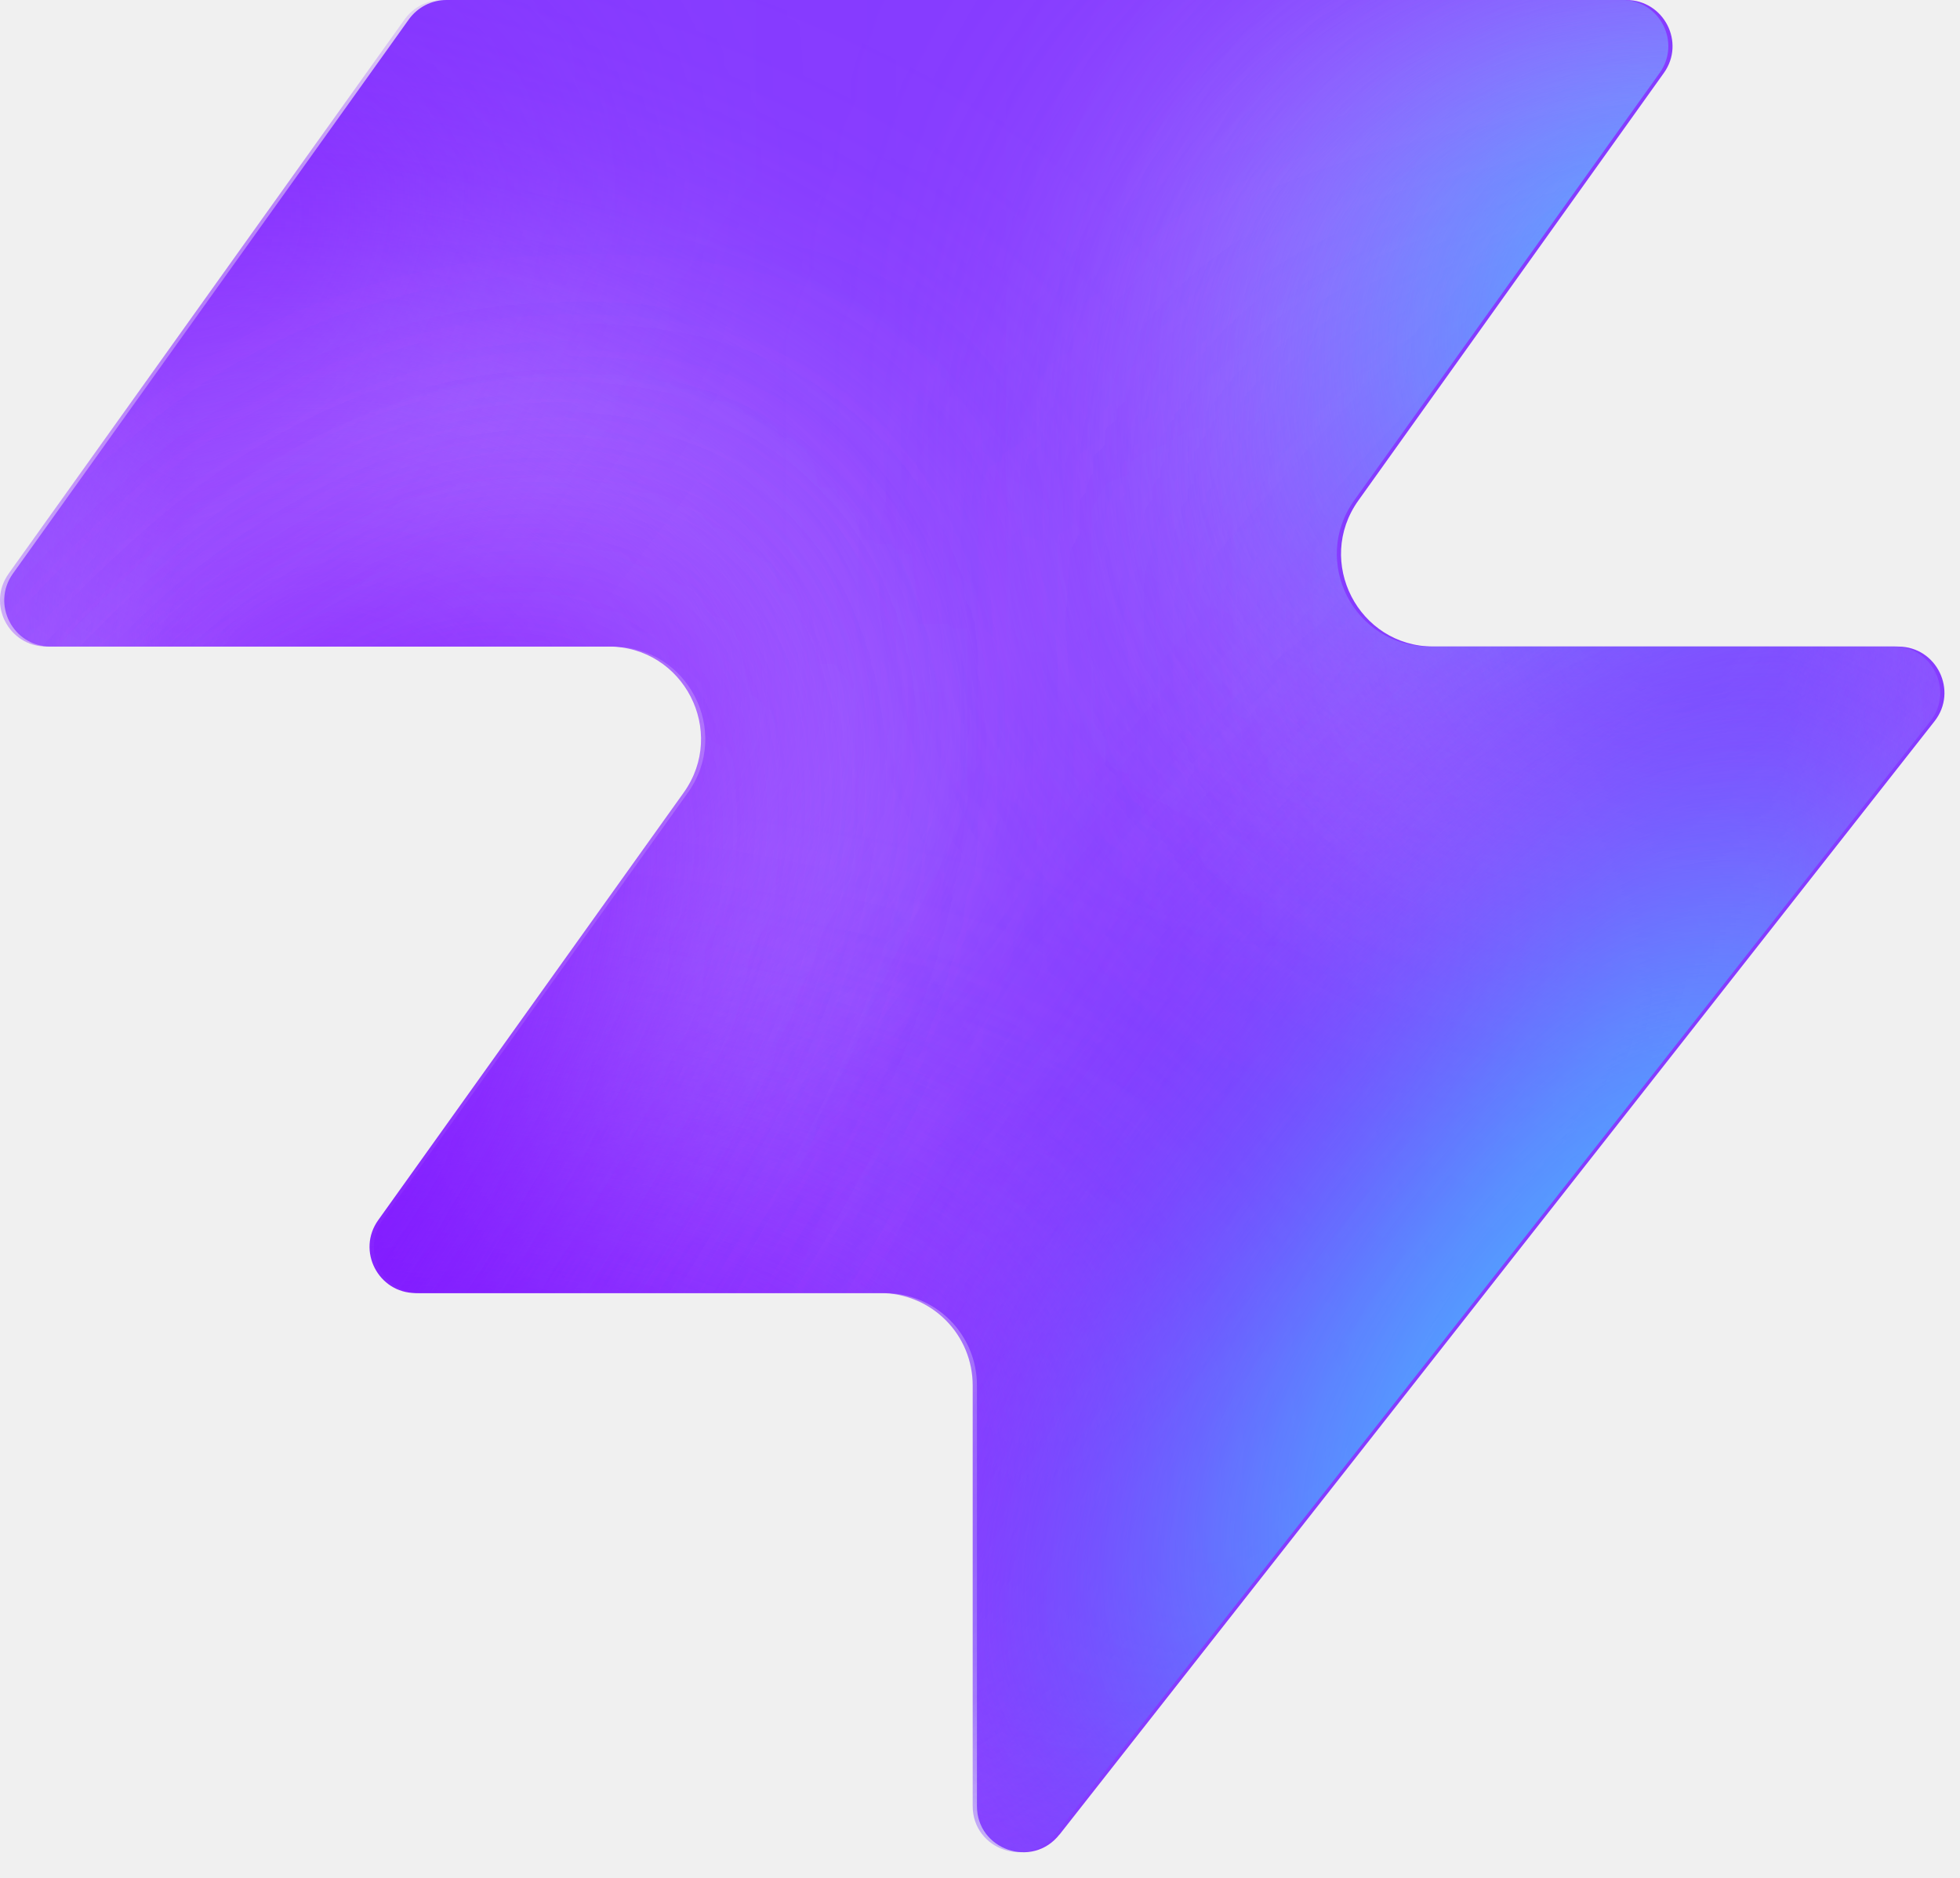
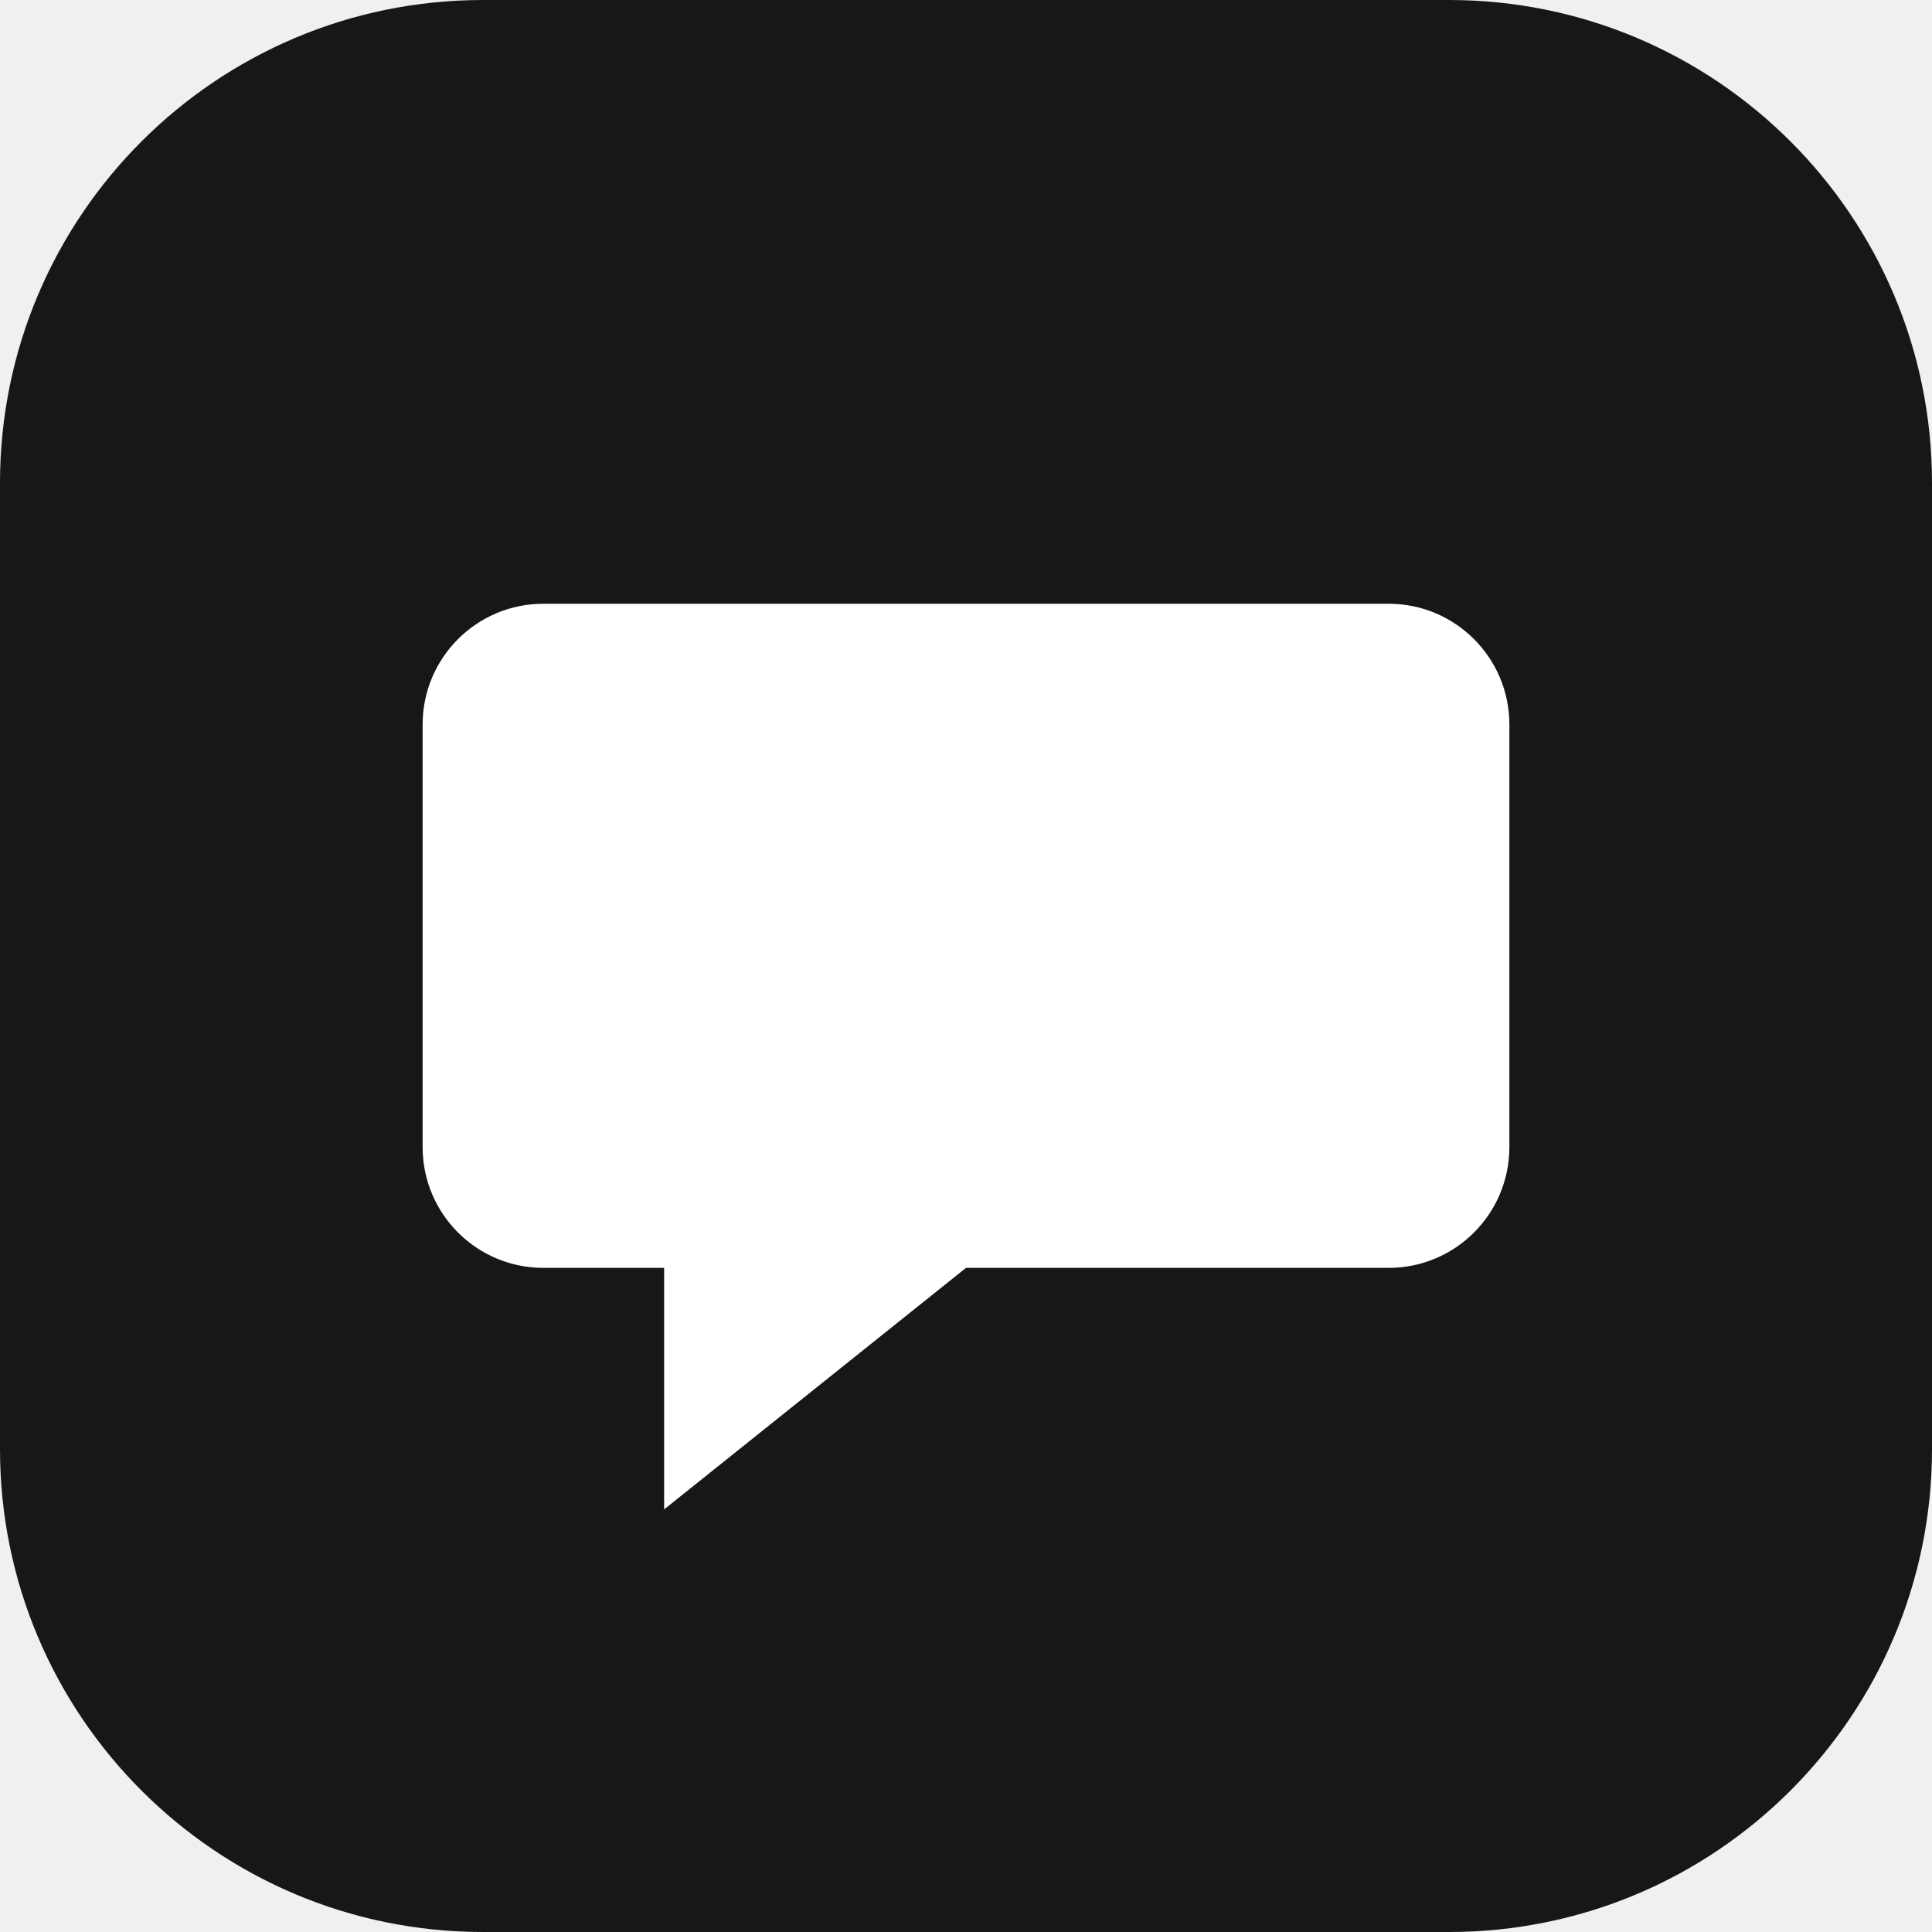
- <svg xmlns="http://www.w3.org/2000/svg" width="48" height="46" fill="none" viewBox="0 0 48 46">
-   <path fill="#863bff" d="M25.946 44.938c-.664.845-2.021.375-2.021-.698V33.937a2.26 2.26 0 0 0-2.262-2.262H10.287c-.92 0-1.456-1.04-.92-1.788l7.48-10.471c1.07-1.497 0-3.578-1.842-3.578H1.237c-.92 0-1.456-1.04-.92-1.788L10.013.474c.214-.297.556-.474.92-.474h28.894c.92 0 1.456 1.04.92 1.788l-7.48 10.471c-1.07 1.498 0 3.579 1.842 3.579h11.377c.943 0 1.473 1.088.89 1.83L25.947 44.94z" style="fill:#863bff;fill:color(display-p3 .525 .23 1);fill-opacity:1" />
-   <mask id="a" width="48" height="46" x="0" y="0" maskUnits="userSpaceOnUse" style="mask-type:alpha">
-     <path fill="#000" d="M25.842 44.938c-.664.844-2.021.375-2.021-.698V33.937a2.26 2.26 0 0 0-2.262-2.262H10.183c-.92 0-1.456-1.04-.92-1.788l7.48-10.471c1.07-1.498 0-3.579-1.842-3.579H1.133c-.92 0-1.456-1.04-.92-1.787L9.91.473c.214-.297.556-.474.92-.474h28.894c.92 0 1.456 1.04.92 1.788l-7.48 10.471c-1.07 1.498 0 3.578 1.842 3.578h11.377c.943 0 1.473 1.088.89 1.832L25.843 44.94z" style="fill:#000;fill-opacity:1" />
-   </mask>
-   <g mask="url(#a)">
-     <g filter="url(#b)">
-       <ellipse cx="5.508" cy="14.704" fill="#ede6ff" rx="5.508" ry="14.704" style="fill:#ede6ff;fill:color(display-p3 .927 .903 1);fill-opacity:1" transform="matrix(.00324 1 1 -.00324 -4.47 31.516)" />
-     </g>
-     <g filter="url(#c)">
-       <ellipse cx="10.399" cy="29.851" fill="#ede6ff" rx="10.399" ry="29.851" style="fill:#ede6ff;fill:color(display-p3 .927 .903 1);fill-opacity:1" transform="matrix(.00324 1 1 -.00324 -39.328 7.883)" />
-     </g>
-     <g filter="url(#d)">
-       <ellipse cx="5.508" cy="30.487" fill="#7e14ff" rx="5.508" ry="30.487" style="fill:#7e14ff;fill:color(display-p3 .492 .077 1);fill-opacity:1" transform="rotate(89.814 -25.913 -14.639)scale(1 -1)" />
-     </g>
-     <g filter="url(#e)">
-       <ellipse cx="5.508" cy="30.599" fill="#7e14ff" rx="5.508" ry="30.599" style="fill:#7e14ff;fill:color(display-p3 .492 .077 1);fill-opacity:1" transform="rotate(89.814 -32.644 -3.334)scale(1 -1)" />
-     </g>
-     <g filter="url(#f)">
-       <ellipse cx="5.508" cy="30.599" fill="#7e14ff" rx="5.508" ry="30.599" style="fill:#7e14ff;fill:color(display-p3 .492 .077 1);fill-opacity:1" transform="matrix(.00324 1 1 -.00324 -34.34 30.47)" />
-     </g>
-     <g filter="url(#g)">
-       <ellipse cx="14.072" cy="22.078" fill="#ede6ff" rx="14.072" ry="22.078" style="fill:#ede6ff;fill:color(display-p3 .927 .903 1);fill-opacity:1" transform="rotate(93.35 24.506 48.493)scale(-1 1)" />
-     </g>
-     <g filter="url(#h)">
-       <ellipse cx="3.47" cy="21.501" fill="#7e14ff" rx="3.47" ry="21.501" style="fill:#7e14ff;fill:color(display-p3 .492 .077 1);fill-opacity:1" transform="rotate(89.009 28.708 47.59)scale(-1 1)" />
-     </g>
-     <g filter="url(#i)">
-       <ellipse cx="3.47" cy="21.501" fill="#7e14ff" rx="3.47" ry="21.501" style="fill:#7e14ff;fill:color(display-p3 .492 .077 1);fill-opacity:1" transform="rotate(89.009 28.708 47.59)scale(-1 1)" />
-     </g>
-     <g filter="url(#j)">
-       <ellipse cx=".387" cy="8.972" fill="#7e14ff" rx="4.407" ry="29.108" style="fill:#7e14ff;fill:color(display-p3 .492 .077 1);fill-opacity:1" transform="rotate(39.51 .387 8.972)" />
-     </g>
-     <g filter="url(#k)">
-       <ellipse cx="47.523" cy="-6.092" fill="#7e14ff" rx="4.407" ry="29.108" style="fill:#7e14ff;fill:color(display-p3 .492 .077 1);fill-opacity:1" transform="rotate(37.892 47.523 -6.092)" />
-     </g>
-     <g filter="url(#l)">
-       <ellipse cx="41.412" cy="6.333" fill="#47bfff" rx="5.971" ry="9.665" style="fill:#47bfff;fill:color(display-p3 .28 .748 1);fill-opacity:1" transform="rotate(37.892 41.412 6.333)" />
-     </g>
-     <g filter="url(#m)">
-       <ellipse cx="-1.879" cy="38.332" fill="#7e14ff" rx="4.407" ry="29.108" style="fill:#7e14ff;fill:color(display-p3 .492 .077 1);fill-opacity:1" transform="rotate(37.892 -1.88 38.332)" />
-     </g>
-     <g filter="url(#n)">
-       <ellipse cx="-1.879" cy="38.332" fill="#7e14ff" rx="4.407" ry="29.108" style="fill:#7e14ff;fill:color(display-p3 .492 .077 1);fill-opacity:1" transform="rotate(37.892 -1.88 38.332)" />
-     </g>
-     <g filter="url(#o)">
-       <ellipse cx="35.651" cy="29.907" fill="#7e14ff" rx="4.407" ry="29.108" style="fill:#7e14ff;fill:color(display-p3 .492 .077 1);fill-opacity:1" transform="rotate(37.892 35.651 29.907)" />
-     </g>
-     <g filter="url(#p)">
-       <ellipse cx="38.418" cy="32.4" fill="#47bfff" rx="5.971" ry="15.297" style="fill:#47bfff;fill:color(display-p3 .28 .748 1);fill-opacity:1" transform="rotate(37.892 38.418 32.4)" />
-     </g>
-   </g>
-   <defs>
-     <filter id="b" width="60.045" height="41.654" x="-19.77" y="16.149" color-interpolation-filters="sRGB" filterUnits="userSpaceOnUse">
-       <feFlood flood-opacity="0" result="BackgroundImageFix" />
-       <feBlend in="SourceGraphic" in2="BackgroundImageFix" result="shape" />
-       <feGaussianBlur result="effect1_foregroundBlur_2002_17158" stdDeviation="7.659" />
-     </filter>
-     <filter id="c" width="90.34" height="51.437" x="-54.613" y="-7.533" color-interpolation-filters="sRGB" filterUnits="userSpaceOnUse">
-       <feFlood flood-opacity="0" result="BackgroundImageFix" />
-       <feBlend in="SourceGraphic" in2="BackgroundImageFix" result="shape" />
-       <feGaussianBlur result="effect1_foregroundBlur_2002_17158" stdDeviation="7.659" />
-     </filter>
-     <filter id="d" width="79.355" height="29.4" x="-49.64" y="2.03" color-interpolation-filters="sRGB" filterUnits="userSpaceOnUse">
-       <feFlood flood-opacity="0" result="BackgroundImageFix" />
-       <feBlend in="SourceGraphic" in2="BackgroundImageFix" result="shape" />
-       <feGaussianBlur result="effect1_foregroundBlur_2002_17158" stdDeviation="4.596" />
-     </filter>
-     <filter id="e" width="79.579" height="29.4" x="-45.045" y="20.029" color-interpolation-filters="sRGB" filterUnits="userSpaceOnUse">
-       <feFlood flood-opacity="0" result="BackgroundImageFix" />
-       <feBlend in="SourceGraphic" in2="BackgroundImageFix" result="shape" />
-       <feGaussianBlur result="effect1_foregroundBlur_2002_17158" stdDeviation="4.596" />
-     </filter>
-     <filter id="f" width="79.579" height="29.4" x="-43.513" y="21.178" color-interpolation-filters="sRGB" filterUnits="userSpaceOnUse">
-       <feFlood flood-opacity="0" result="BackgroundImageFix" />
-       <feBlend in="SourceGraphic" in2="BackgroundImageFix" result="shape" />
-       <feGaussianBlur result="effect1_foregroundBlur_2002_17158" stdDeviation="4.596" />
-     </filter>
-     <filter id="g" width="74.749" height="58.852" x="15.756" y="-17.901" color-interpolation-filters="sRGB" filterUnits="userSpaceOnUse">
-       <feFlood flood-opacity="0" result="BackgroundImageFix" />
-       <feBlend in="SourceGraphic" in2="BackgroundImageFix" result="shape" />
-       <feGaussianBlur result="effect1_foregroundBlur_2002_17158" stdDeviation="7.659" />
-     </filter>
-     <filter id="h" width="61.377" height="25.362" x="23.548" y="2.284" color-interpolation-filters="sRGB" filterUnits="userSpaceOnUse">
-       <feFlood flood-opacity="0" result="BackgroundImageFix" />
-       <feBlend in="SourceGraphic" in2="BackgroundImageFix" result="shape" />
-       <feGaussianBlur result="effect1_foregroundBlur_2002_17158" stdDeviation="4.596" />
-     </filter>
-     <filter id="i" width="61.377" height="25.362" x="23.548" y="2.284" color-interpolation-filters="sRGB" filterUnits="userSpaceOnUse">
-       <feFlood flood-opacity="0" result="BackgroundImageFix" />
-       <feBlend in="SourceGraphic" in2="BackgroundImageFix" result="shape" />
-       <feGaussianBlur result="effect1_foregroundBlur_2002_17158" stdDeviation="4.596" />
-     </filter>
-     <filter id="j" width="56.045" height="63.649" x="-27.636" y="-22.853" color-interpolation-filters="sRGB" filterUnits="userSpaceOnUse">
-       <feFlood flood-opacity="0" result="BackgroundImageFix" />
-       <feBlend in="SourceGraphic" in2="BackgroundImageFix" result="shape" />
-       <feGaussianBlur result="effect1_foregroundBlur_2002_17158" stdDeviation="4.596" />
-     </filter>
-     <filter id="k" width="54.814" height="64.646" x="20.116" y="-38.415" color-interpolation-filters="sRGB" filterUnits="userSpaceOnUse">
-       <feFlood flood-opacity="0" result="BackgroundImageFix" />
-       <feBlend in="SourceGraphic" in2="BackgroundImageFix" result="shape" />
-       <feGaussianBlur result="effect1_foregroundBlur_2002_17158" stdDeviation="4.596" />
-     </filter>
-     <filter id="l" width="33.541" height="35.313" x="24.641" y="-11.323" color-interpolation-filters="sRGB" filterUnits="userSpaceOnUse">
-       <feFlood flood-opacity="0" result="BackgroundImageFix" />
-       <feBlend in="SourceGraphic" in2="BackgroundImageFix" result="shape" />
-       <feGaussianBlur result="effect1_foregroundBlur_2002_17158" stdDeviation="4.596" />
-     </filter>
-     <filter id="m" width="54.814" height="64.646" x="-29.286" y="6.009" color-interpolation-filters="sRGB" filterUnits="userSpaceOnUse">
-       <feFlood flood-opacity="0" result="BackgroundImageFix" />
-       <feBlend in="SourceGraphic" in2="BackgroundImageFix" result="shape" />
-       <feGaussianBlur result="effect1_foregroundBlur_2002_17158" stdDeviation="4.596" />
-     </filter>
-     <filter id="n" width="54.814" height="64.646" x="-29.286" y="6.009" color-interpolation-filters="sRGB" filterUnits="userSpaceOnUse">
-       <feFlood flood-opacity="0" result="BackgroundImageFix" />
-       <feBlend in="SourceGraphic" in2="BackgroundImageFix" result="shape" />
-       <feGaussianBlur result="effect1_foregroundBlur_2002_17158" stdDeviation="4.596" />
-     </filter>
-     <filter id="o" width="54.814" height="64.646" x="8.244" y="-2.416" color-interpolation-filters="sRGB" filterUnits="userSpaceOnUse">
-       <feFlood flood-opacity="0" result="BackgroundImageFix" />
-       <feBlend in="SourceGraphic" in2="BackgroundImageFix" result="shape" />
-       <feGaussianBlur result="effect1_foregroundBlur_2002_17158" stdDeviation="4.596" />
-     </filter>
-     <filter id="p" width="39.409" height="43.623" x="18.713" y="10.588" color-interpolation-filters="sRGB" filterUnits="userSpaceOnUse">
-       <feFlood flood-opacity="0" result="BackgroundImageFix" />
-       <feBlend in="SourceGraphic" in2="BackgroundImageFix" result="shape" />
-       <feGaussianBlur result="effect1_foregroundBlur_2002_17158" stdDeviation="4.596" />
-     </filter>
-   </defs>
+ <svg xmlns="http://www.w3.org/2000/svg" viewBox="0 0 32 32">
+   <rect width="32" height="32" rx="8" fill="#171717" />
+   <path d="M9 10h14a2 2 0 0 1 2 2v7a2 2 0 0 1-2 2h-7l-5 4v-4H9a2 2 0 0 1-2-2v-7a2 2 0 0 1 2-2z" fill="#fff" />
</svg>
